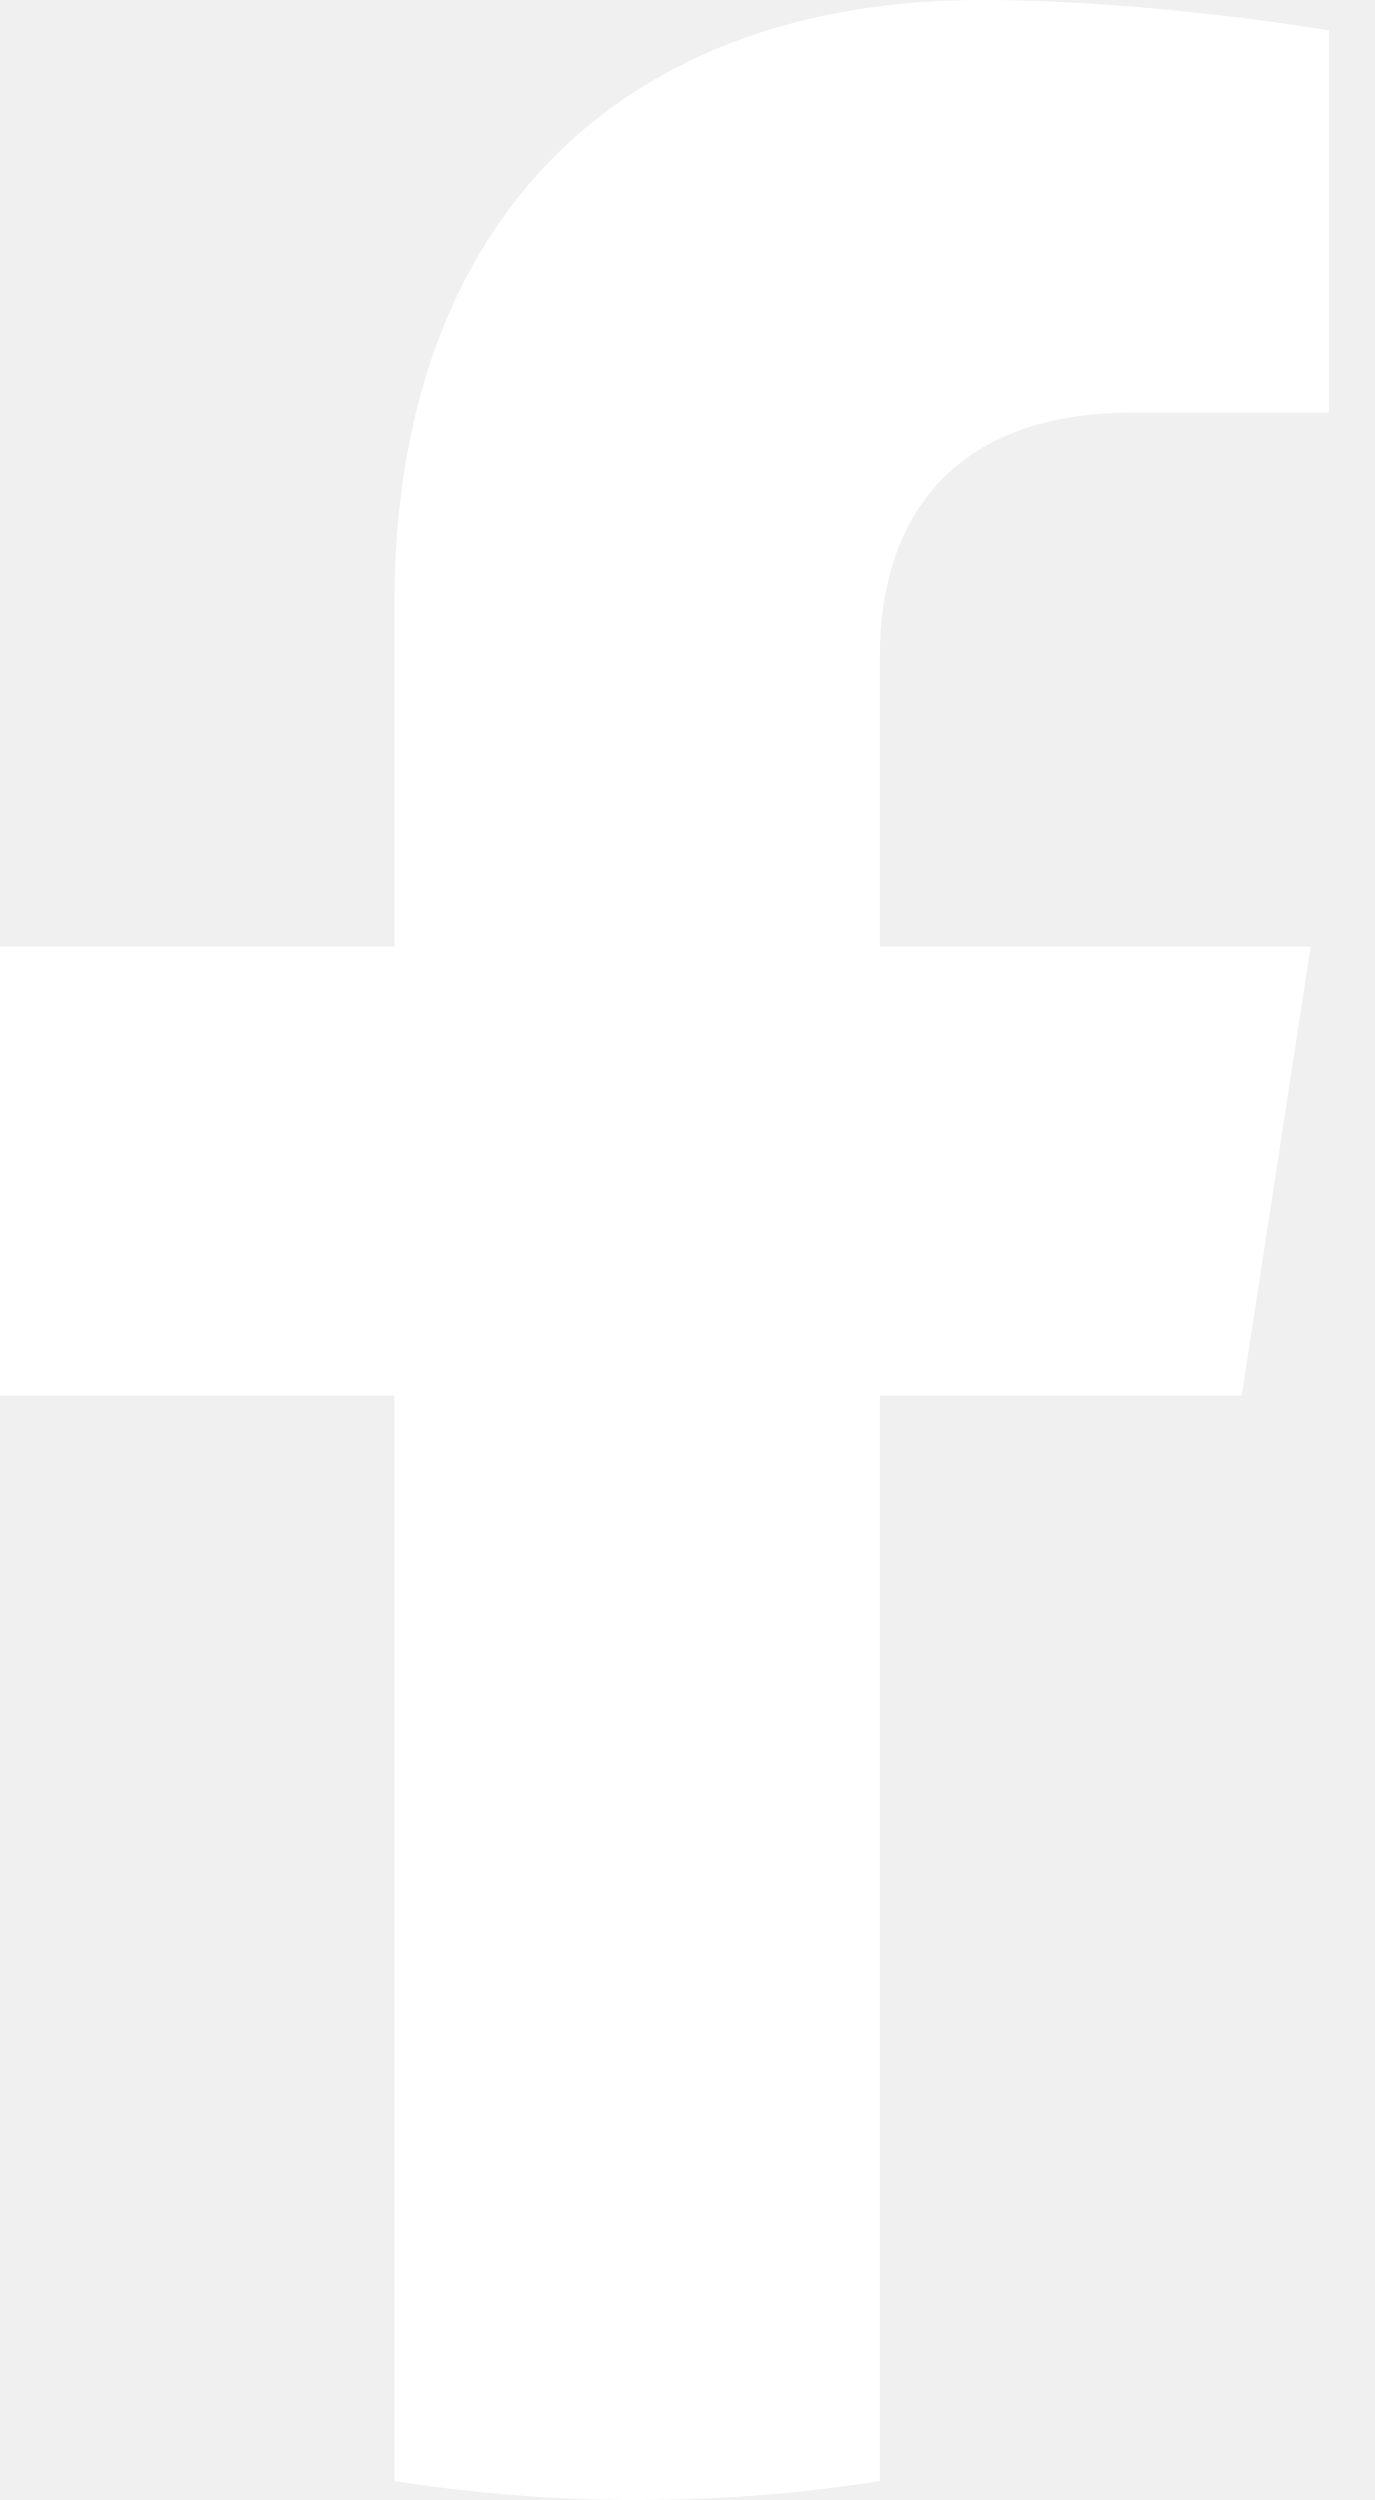
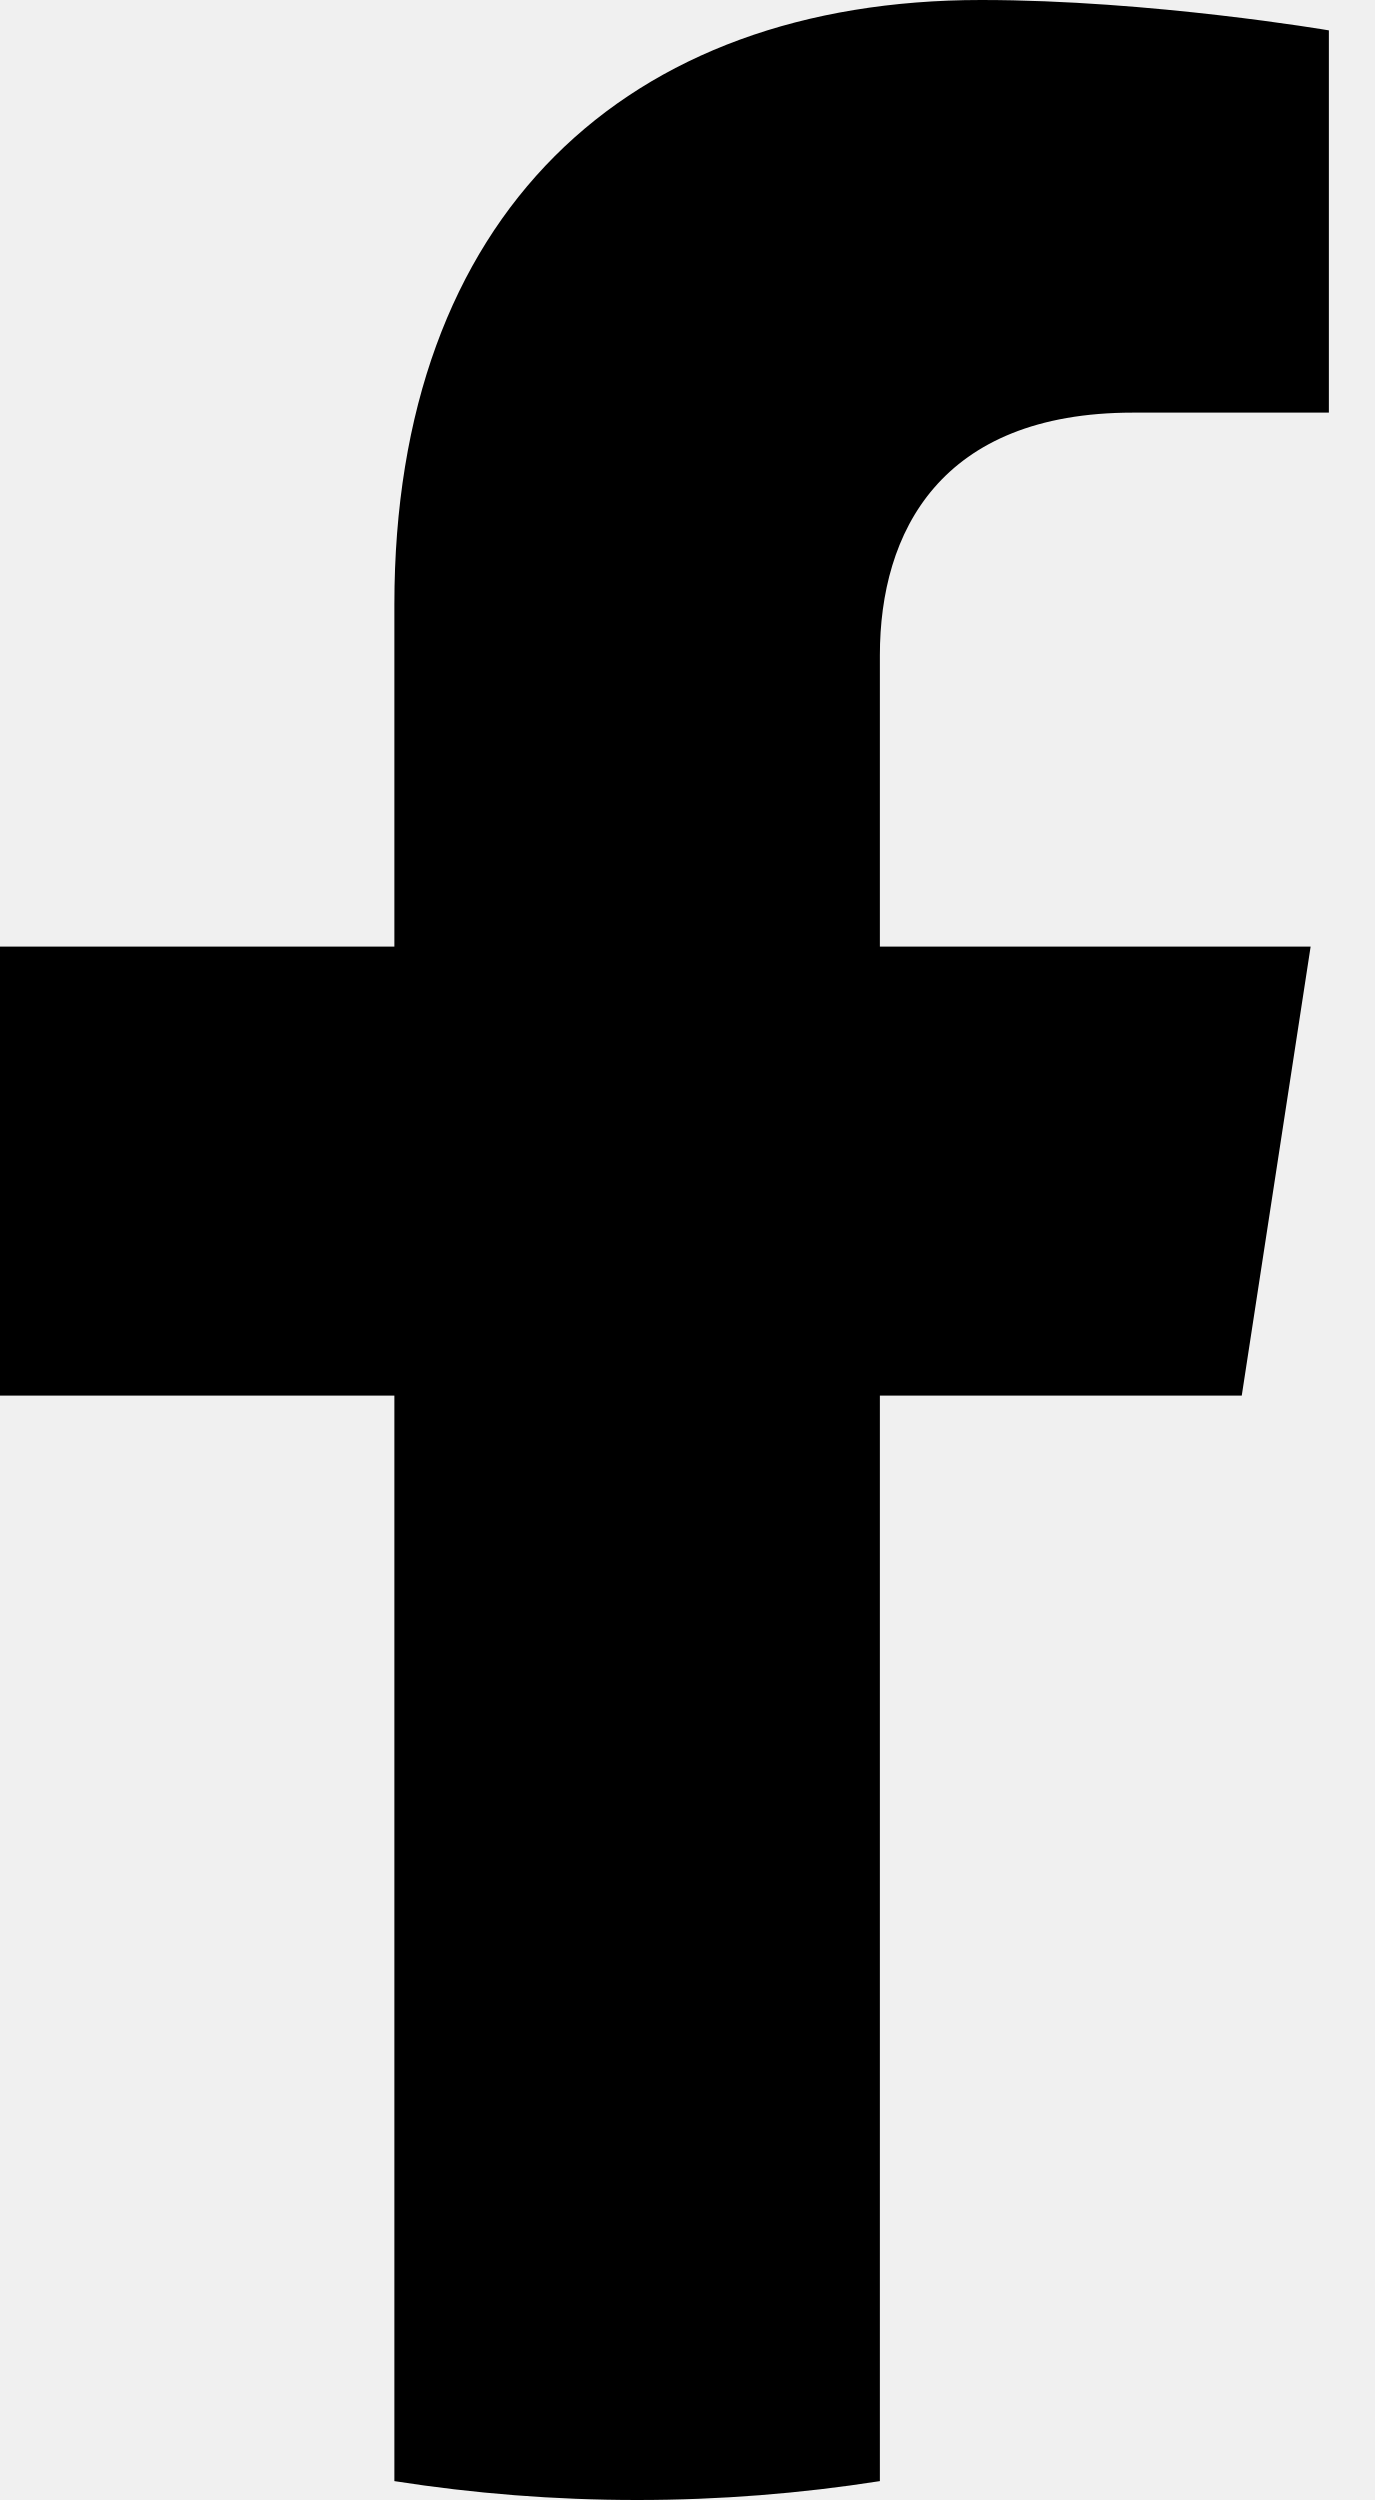
<svg xmlns="http://www.w3.org/2000/svg" width="11" height="20" viewBox="0 0 11 20" fill="none">
-   <path fill-rule="evenodd" clip-rule="evenodd" d="M9.934 11.165L10.485 7.573H7.039V5.242C7.039 4.259 7.52 3.301 9.064 3.301H10.631V0.243C10.631 0.243 9.209 0 7.849 0C5.011 0 3.155 1.72 3.155 4.835V7.573H0V11.165H3.155V19.849C3.788 19.948 4.436 20 5.097 20C5.758 20 6.406 19.948 7.039 19.849V11.165H9.934Z" fill="#fff" />
+   <path fill-rule="evenodd" clip-rule="evenodd" d="M9.934 11.165L10.485 7.573H7.039V5.242C7.039 4.259 7.52 3.301 9.064 3.301H10.631V0.243C10.631 0.243 9.209 0 7.849 0C5.011 0 3.155 1.72 3.155 4.835V7.573H0V11.165H3.155V19.849C3.788 19.948 4.436 20 5.097 20C5.758 20 6.406 19.948 7.039 19.849V11.165H9.934Z" fill="#000" />
</svg>
